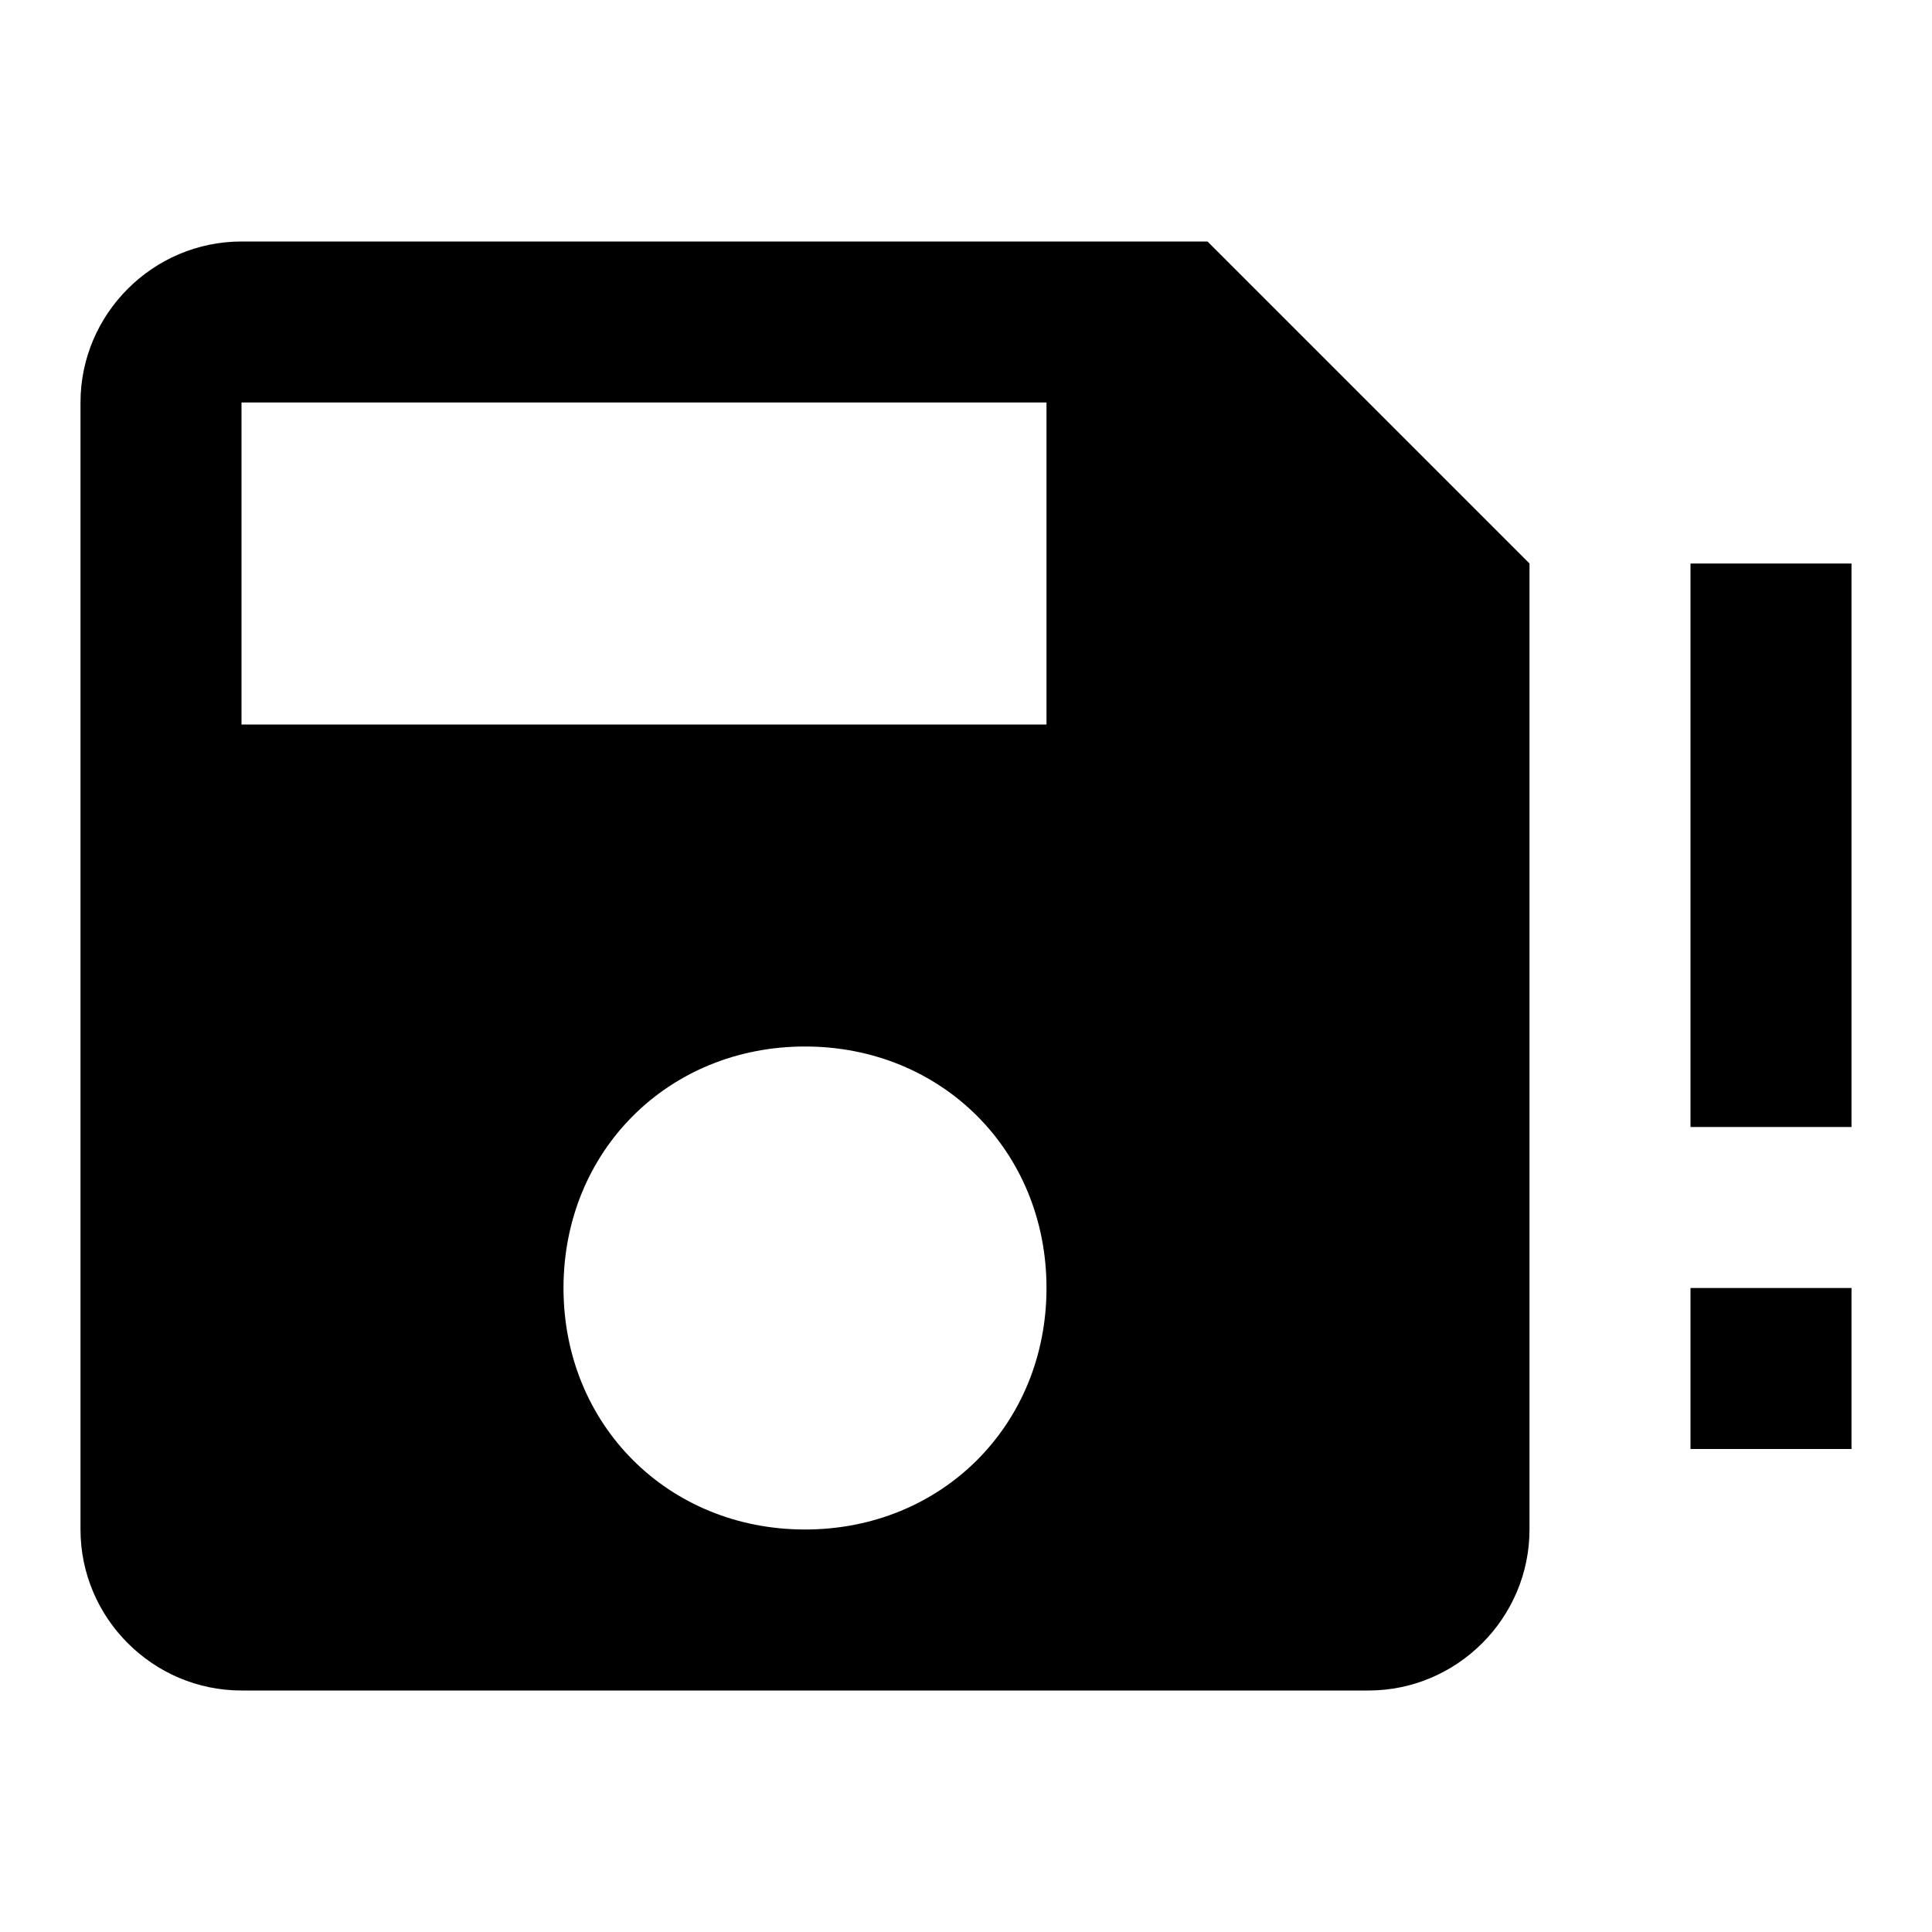
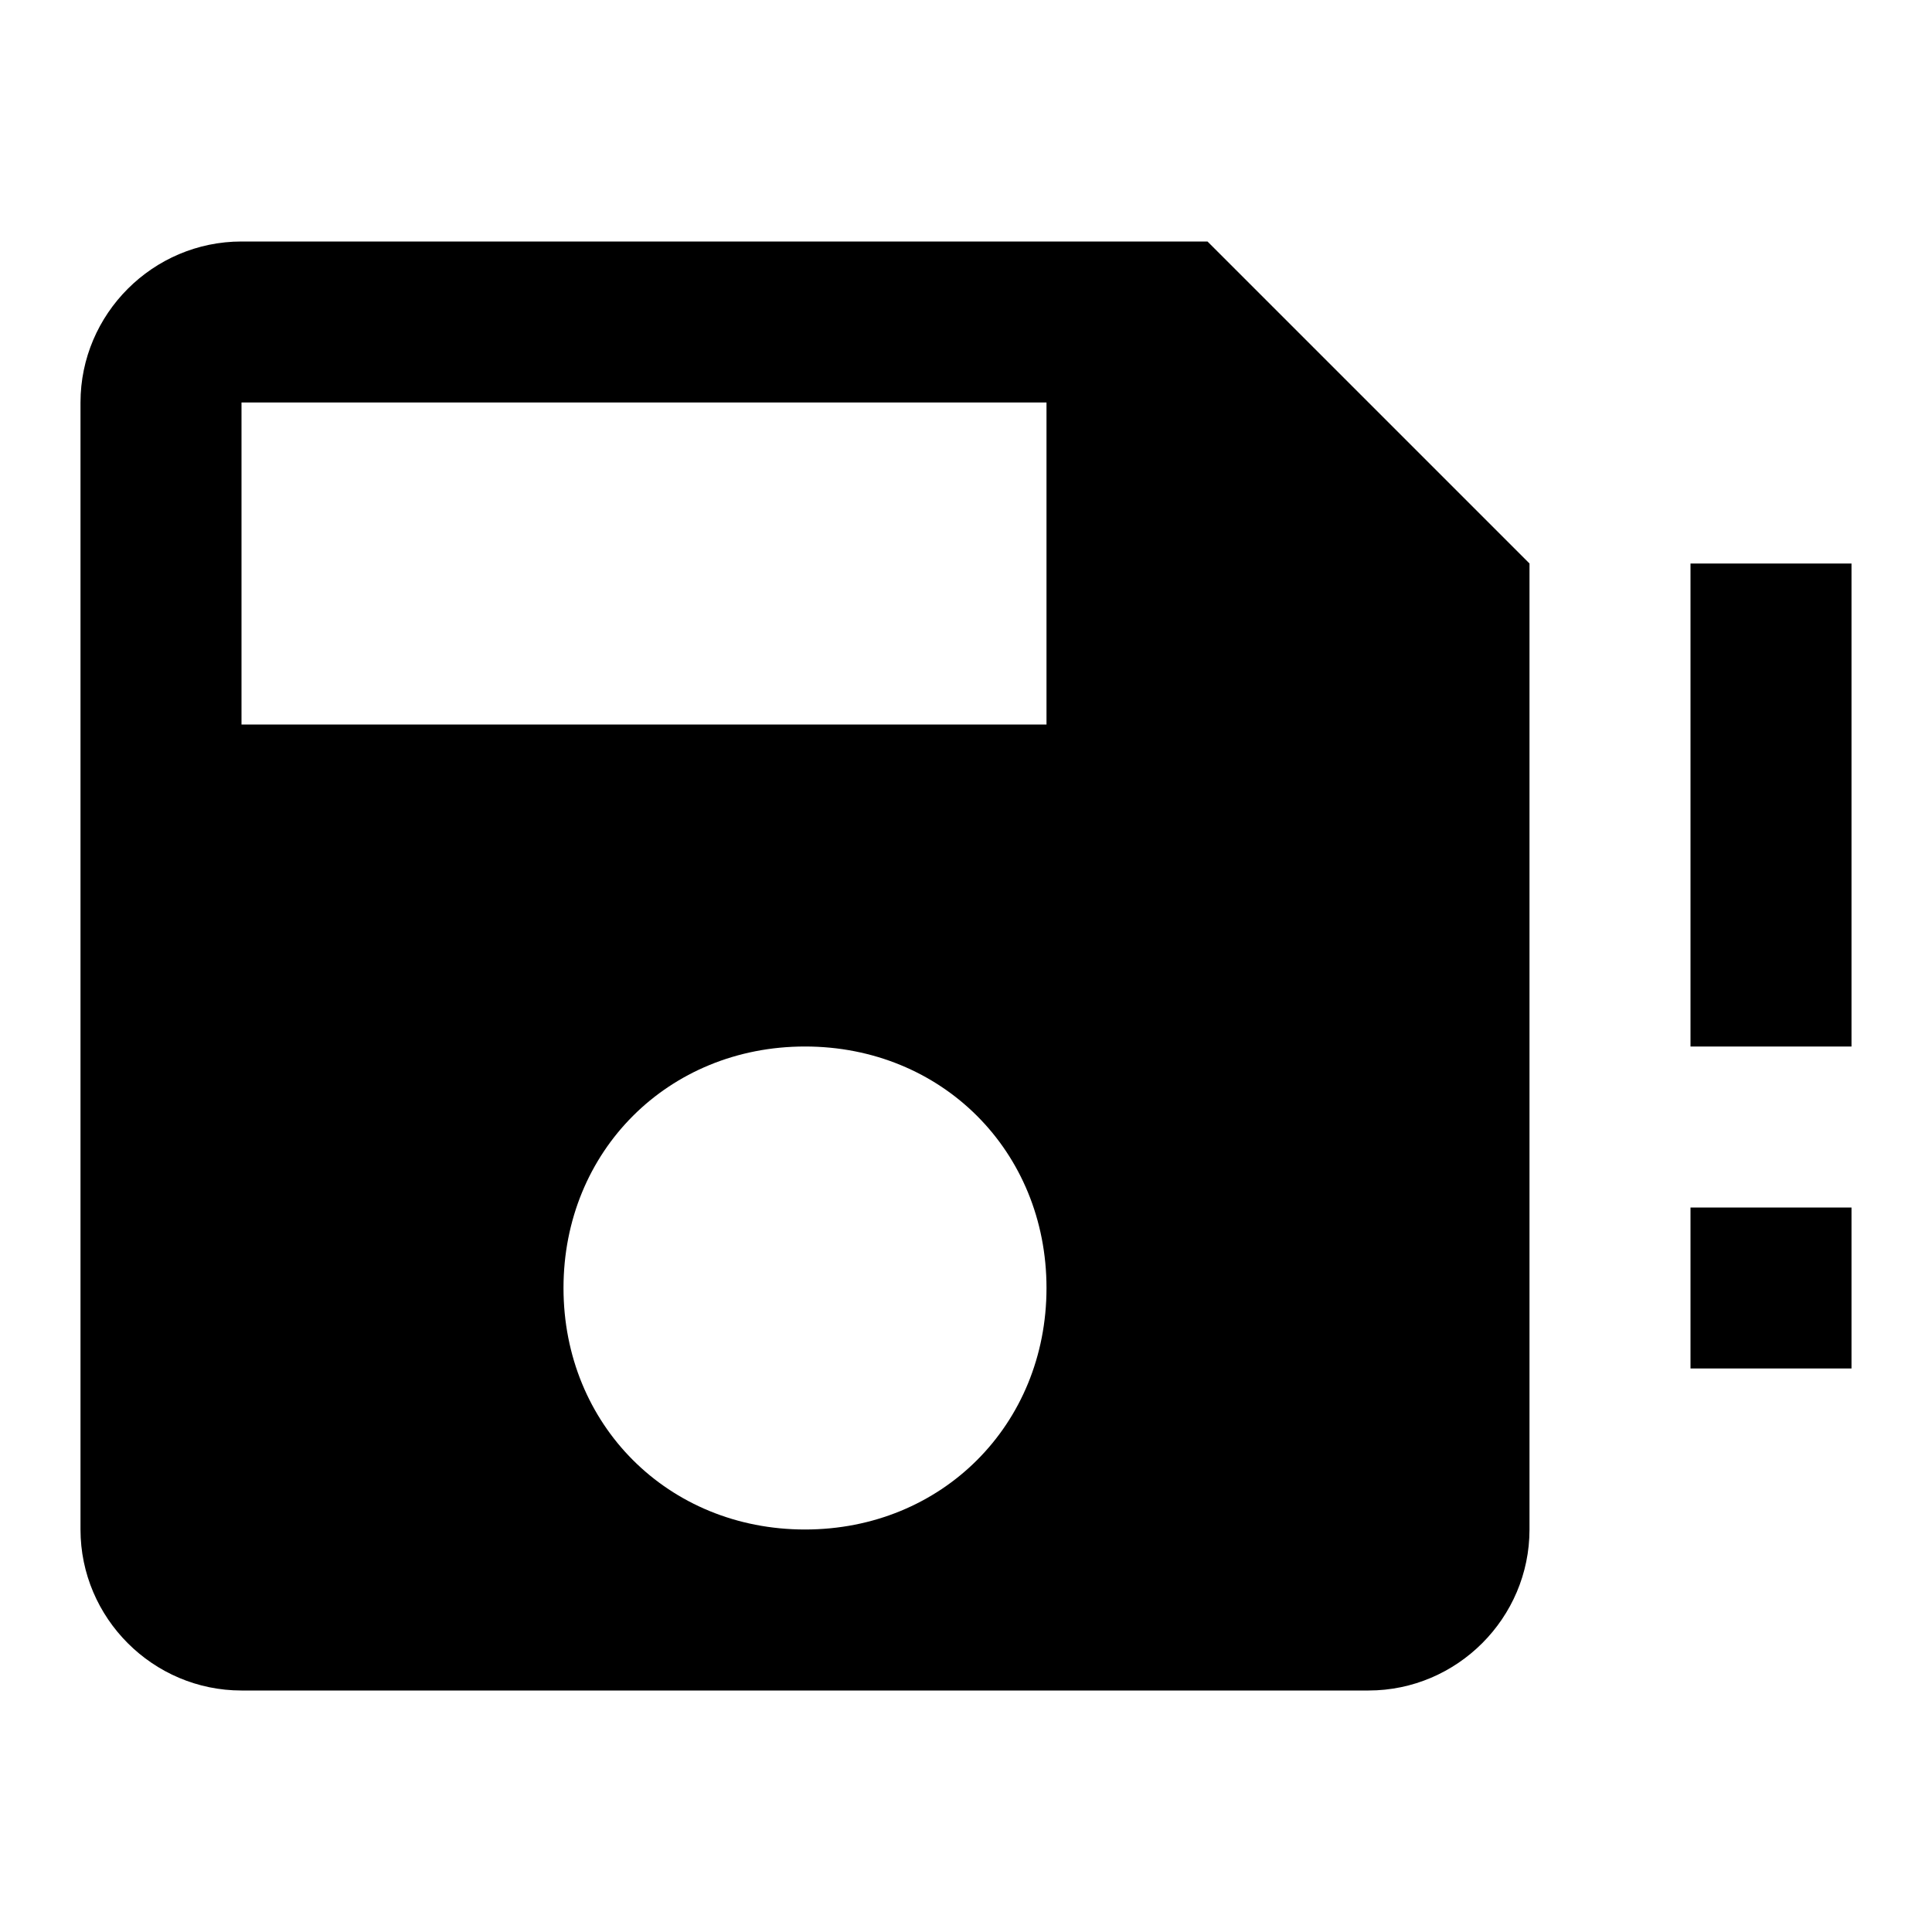
<svg xmlns="http://www.w3.org/2000/svg" width="24" height="24">
-   <path d="M13 9H3V5H13M10 19C8.3 19 7 17.7 7 16S8.3 13 10 13 13 14.3 13 16 11.7 19 10 19M15 3H3C1.9 3 1 3.9 1 5V19C1 20.1 1.9 21 3 21H17C18.1 21 19 20.1 19 19V7L15 3M23 14H21V7H23V14M23 18H21V16H23V18Z" />
+   <path d="M13 9H3V5H13M10 19C8.3 19 7 17.7 7 16S8.3 13 10 13 13 14.3 13 16 11.7 19 10 19M15 3H3C1.9 3 1 3.9 1 5V19C1 20.1 1.9 21 3 21H17C18.1 21 19 20.1 19 19V7L15 3M23 13H21V7H23V13M23 17H21V15H23V17Z" />
</svg>
